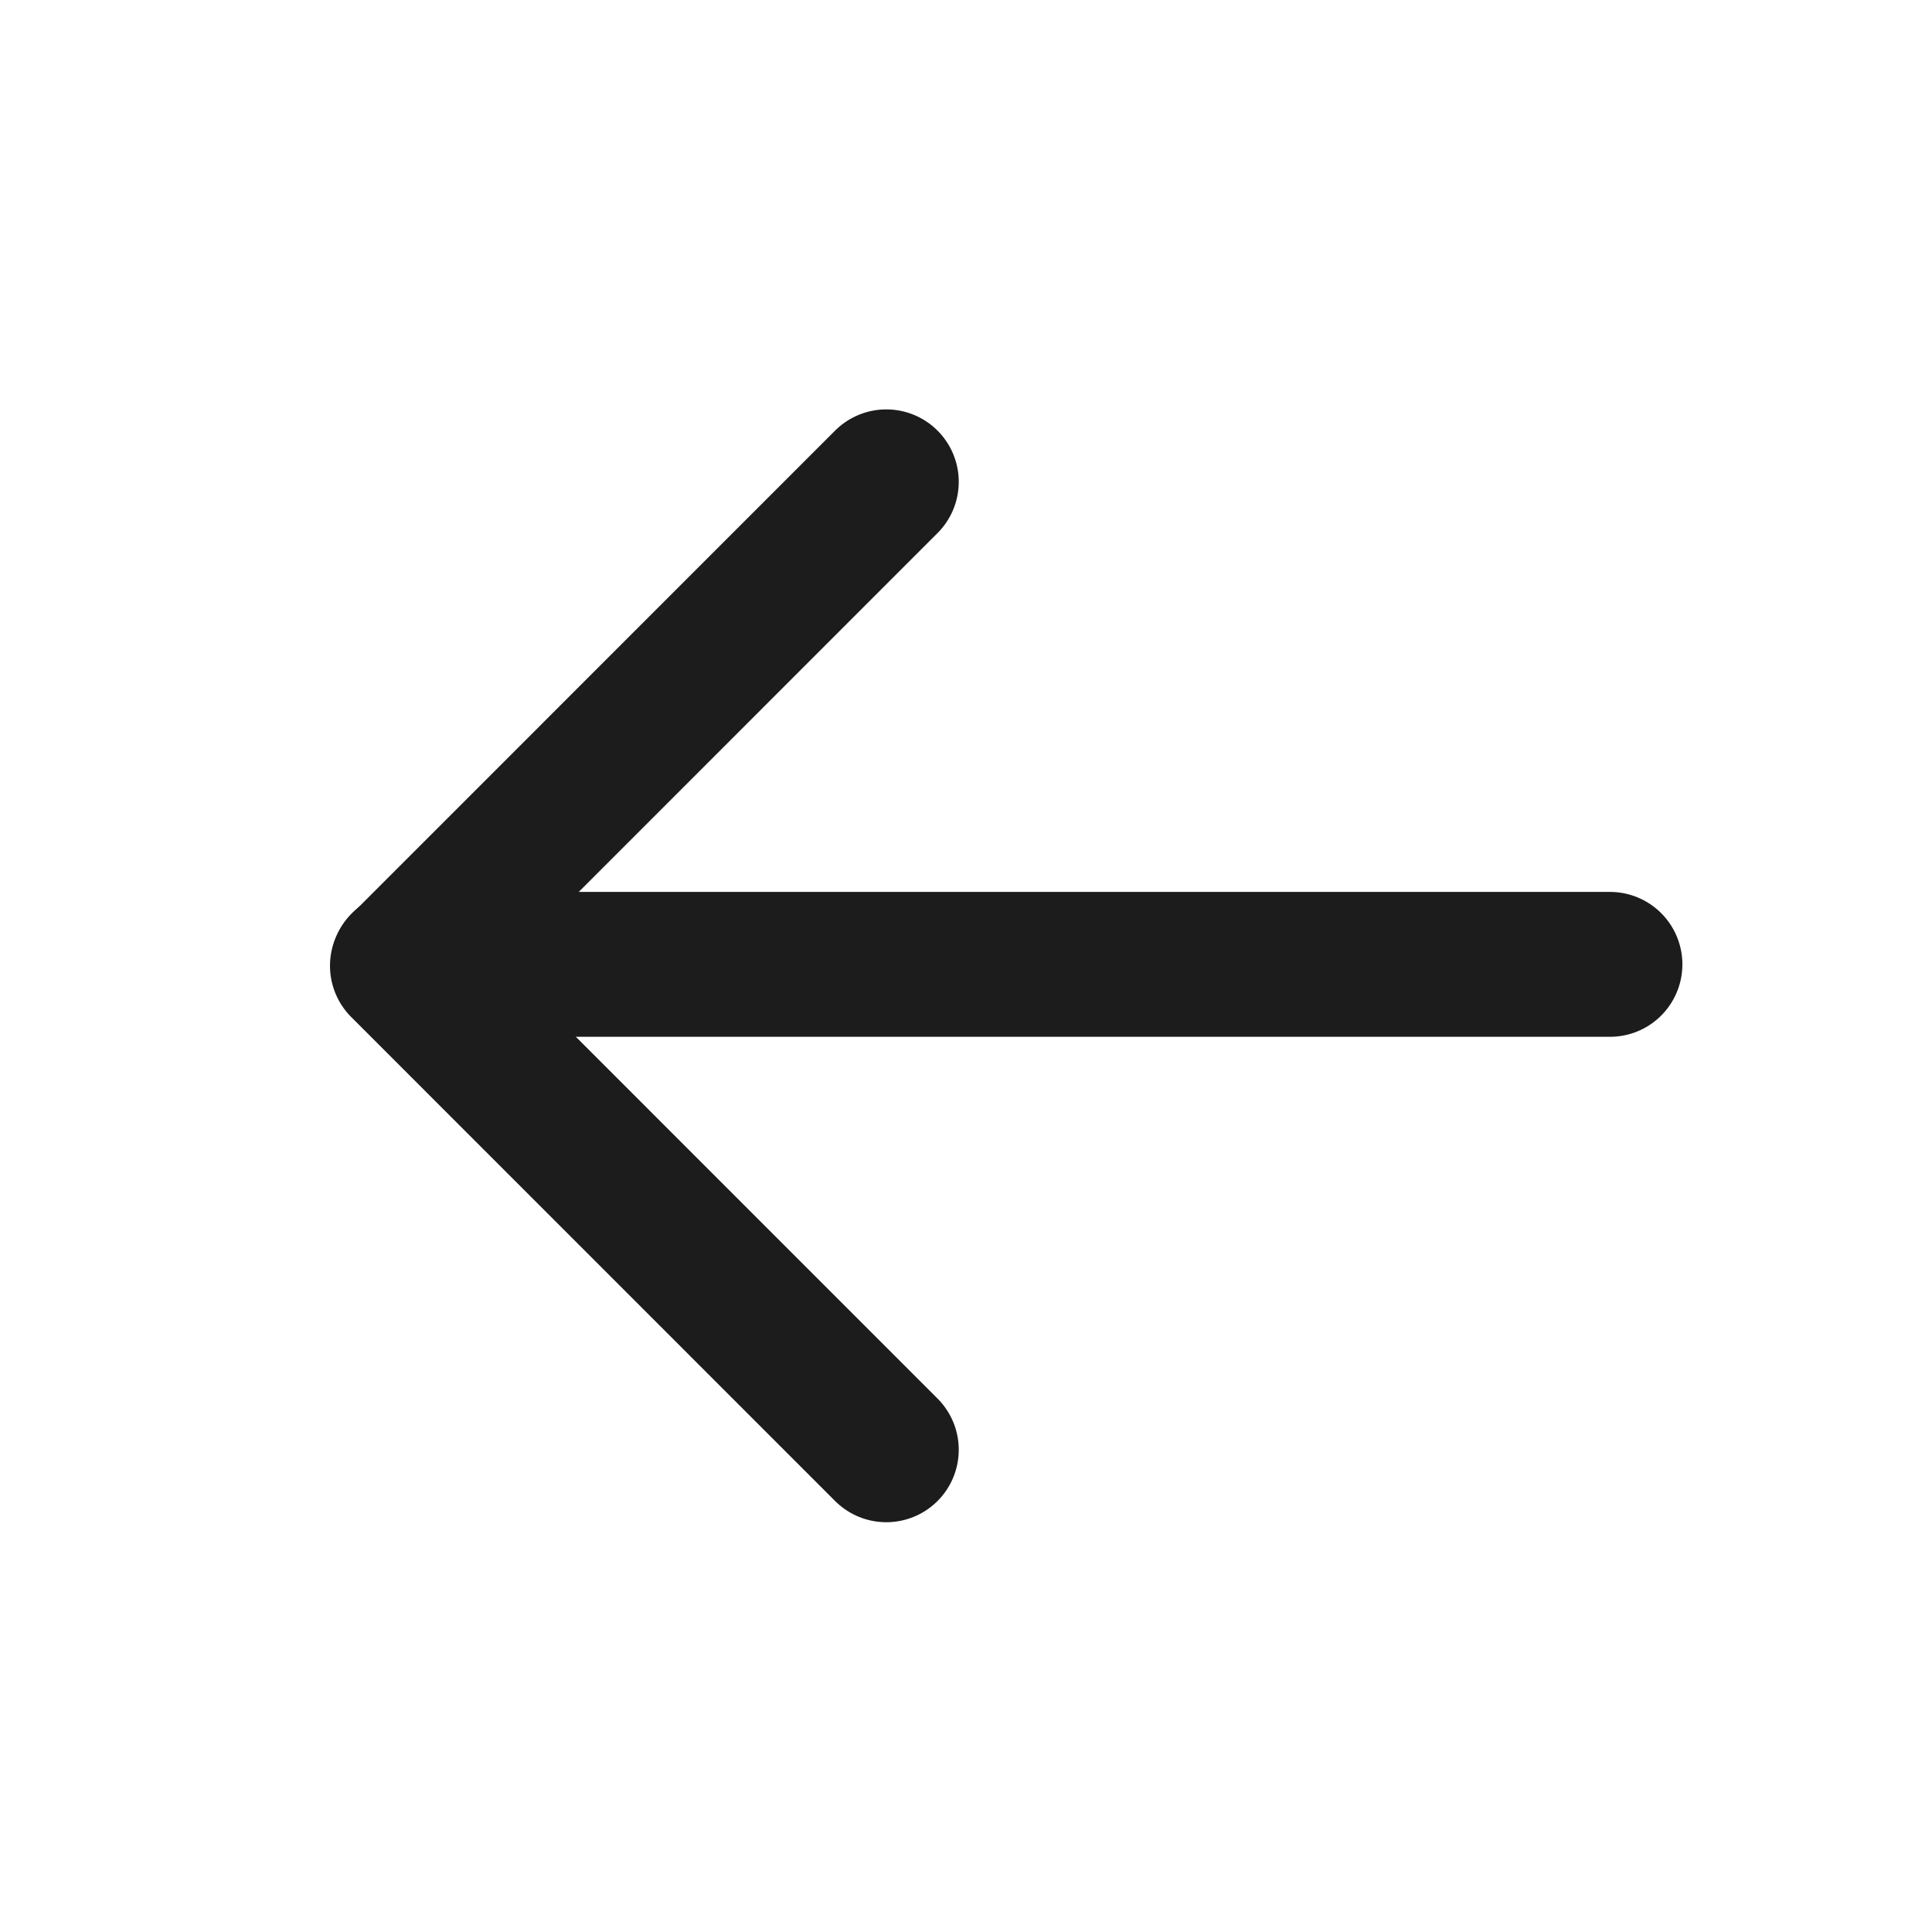
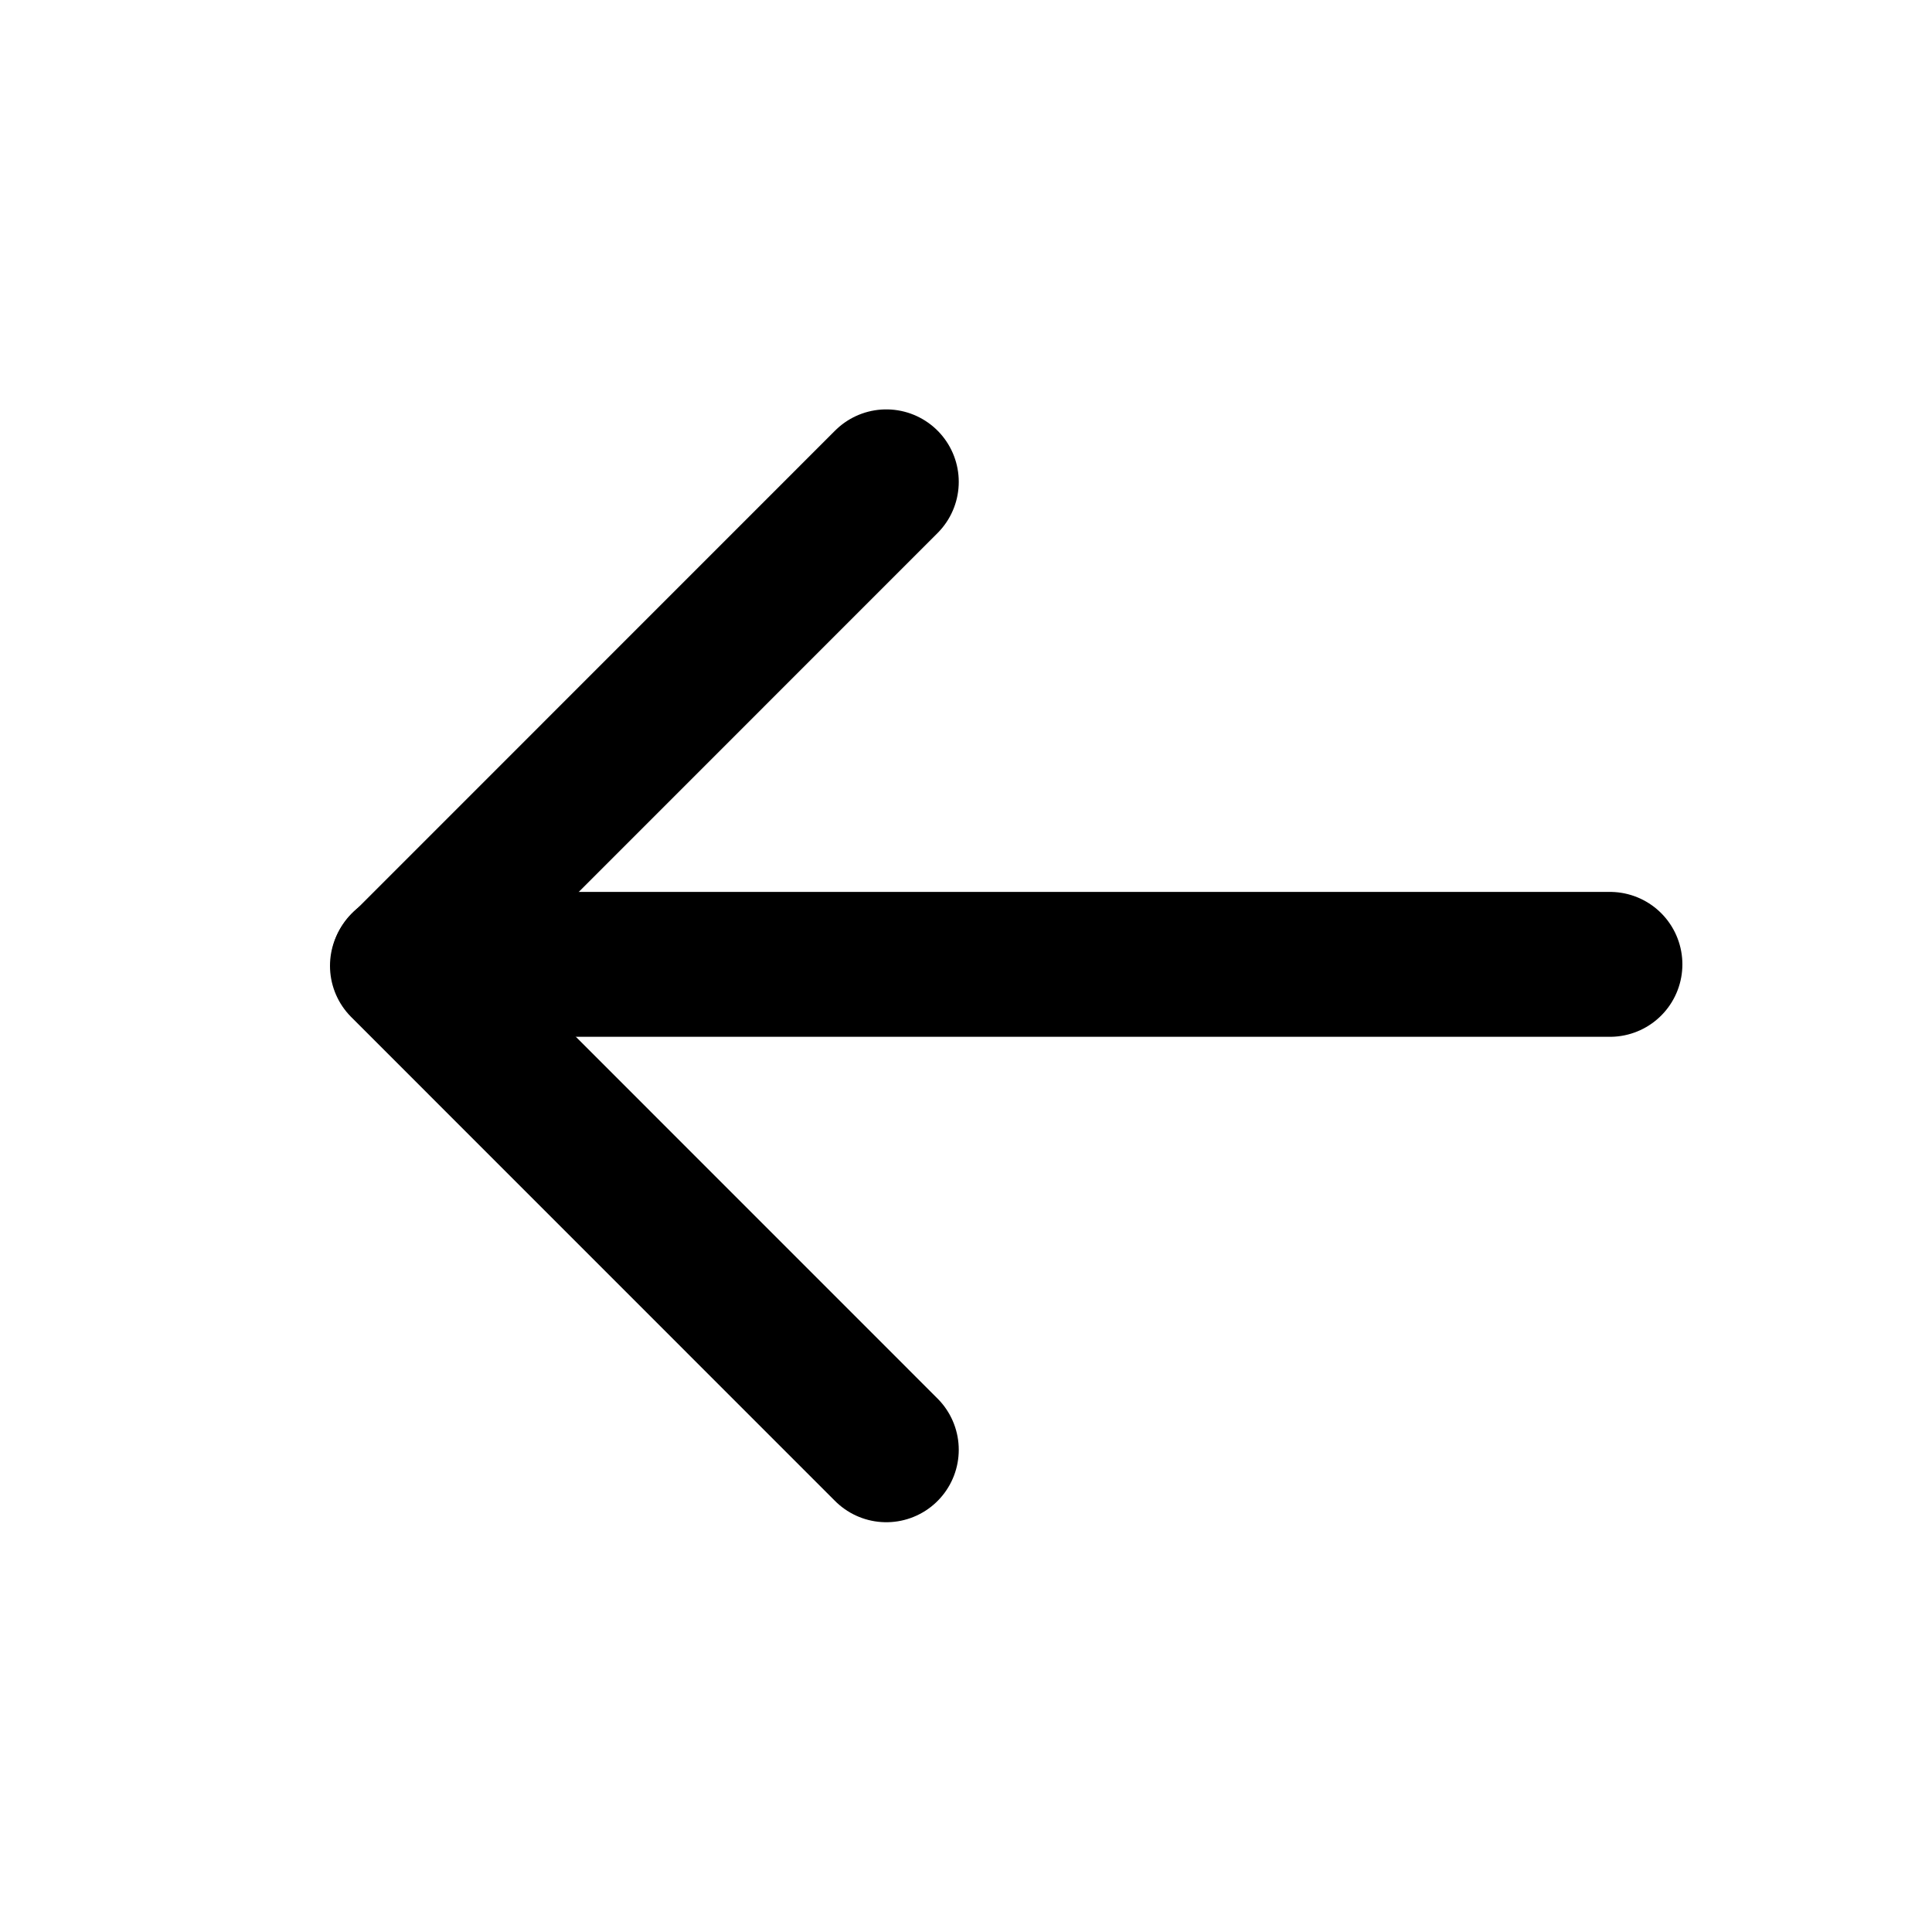
<svg xmlns="http://www.w3.org/2000/svg" width="20" height="20" viewBox="0 0 20 20" fill="none">
-   <path d="M4.174 9.983L16.666 9.983" stroke="#1C1C1C" stroke-width="1.5" stroke-linecap="round" stroke-linejoin="round" />
-   <path d="M9.175 4.988L4.166 9.998L9.175 15.008" stroke="#1C1C1C" stroke-width="1.5" stroke-linecap="round" stroke-linejoin="round" />
+   <path d="M4.174 9.983L16.666 9.983" stroke="currentColor" stroke-width="1.5" stroke-linecap="round" stroke-linejoin="round" />
+   <path d="M9.175 4.988L4.166 9.998L9.175 15.008" stroke="currentColor" stroke-width="1.5" stroke-linecap="round" stroke-linejoin="round" />
</svg>
